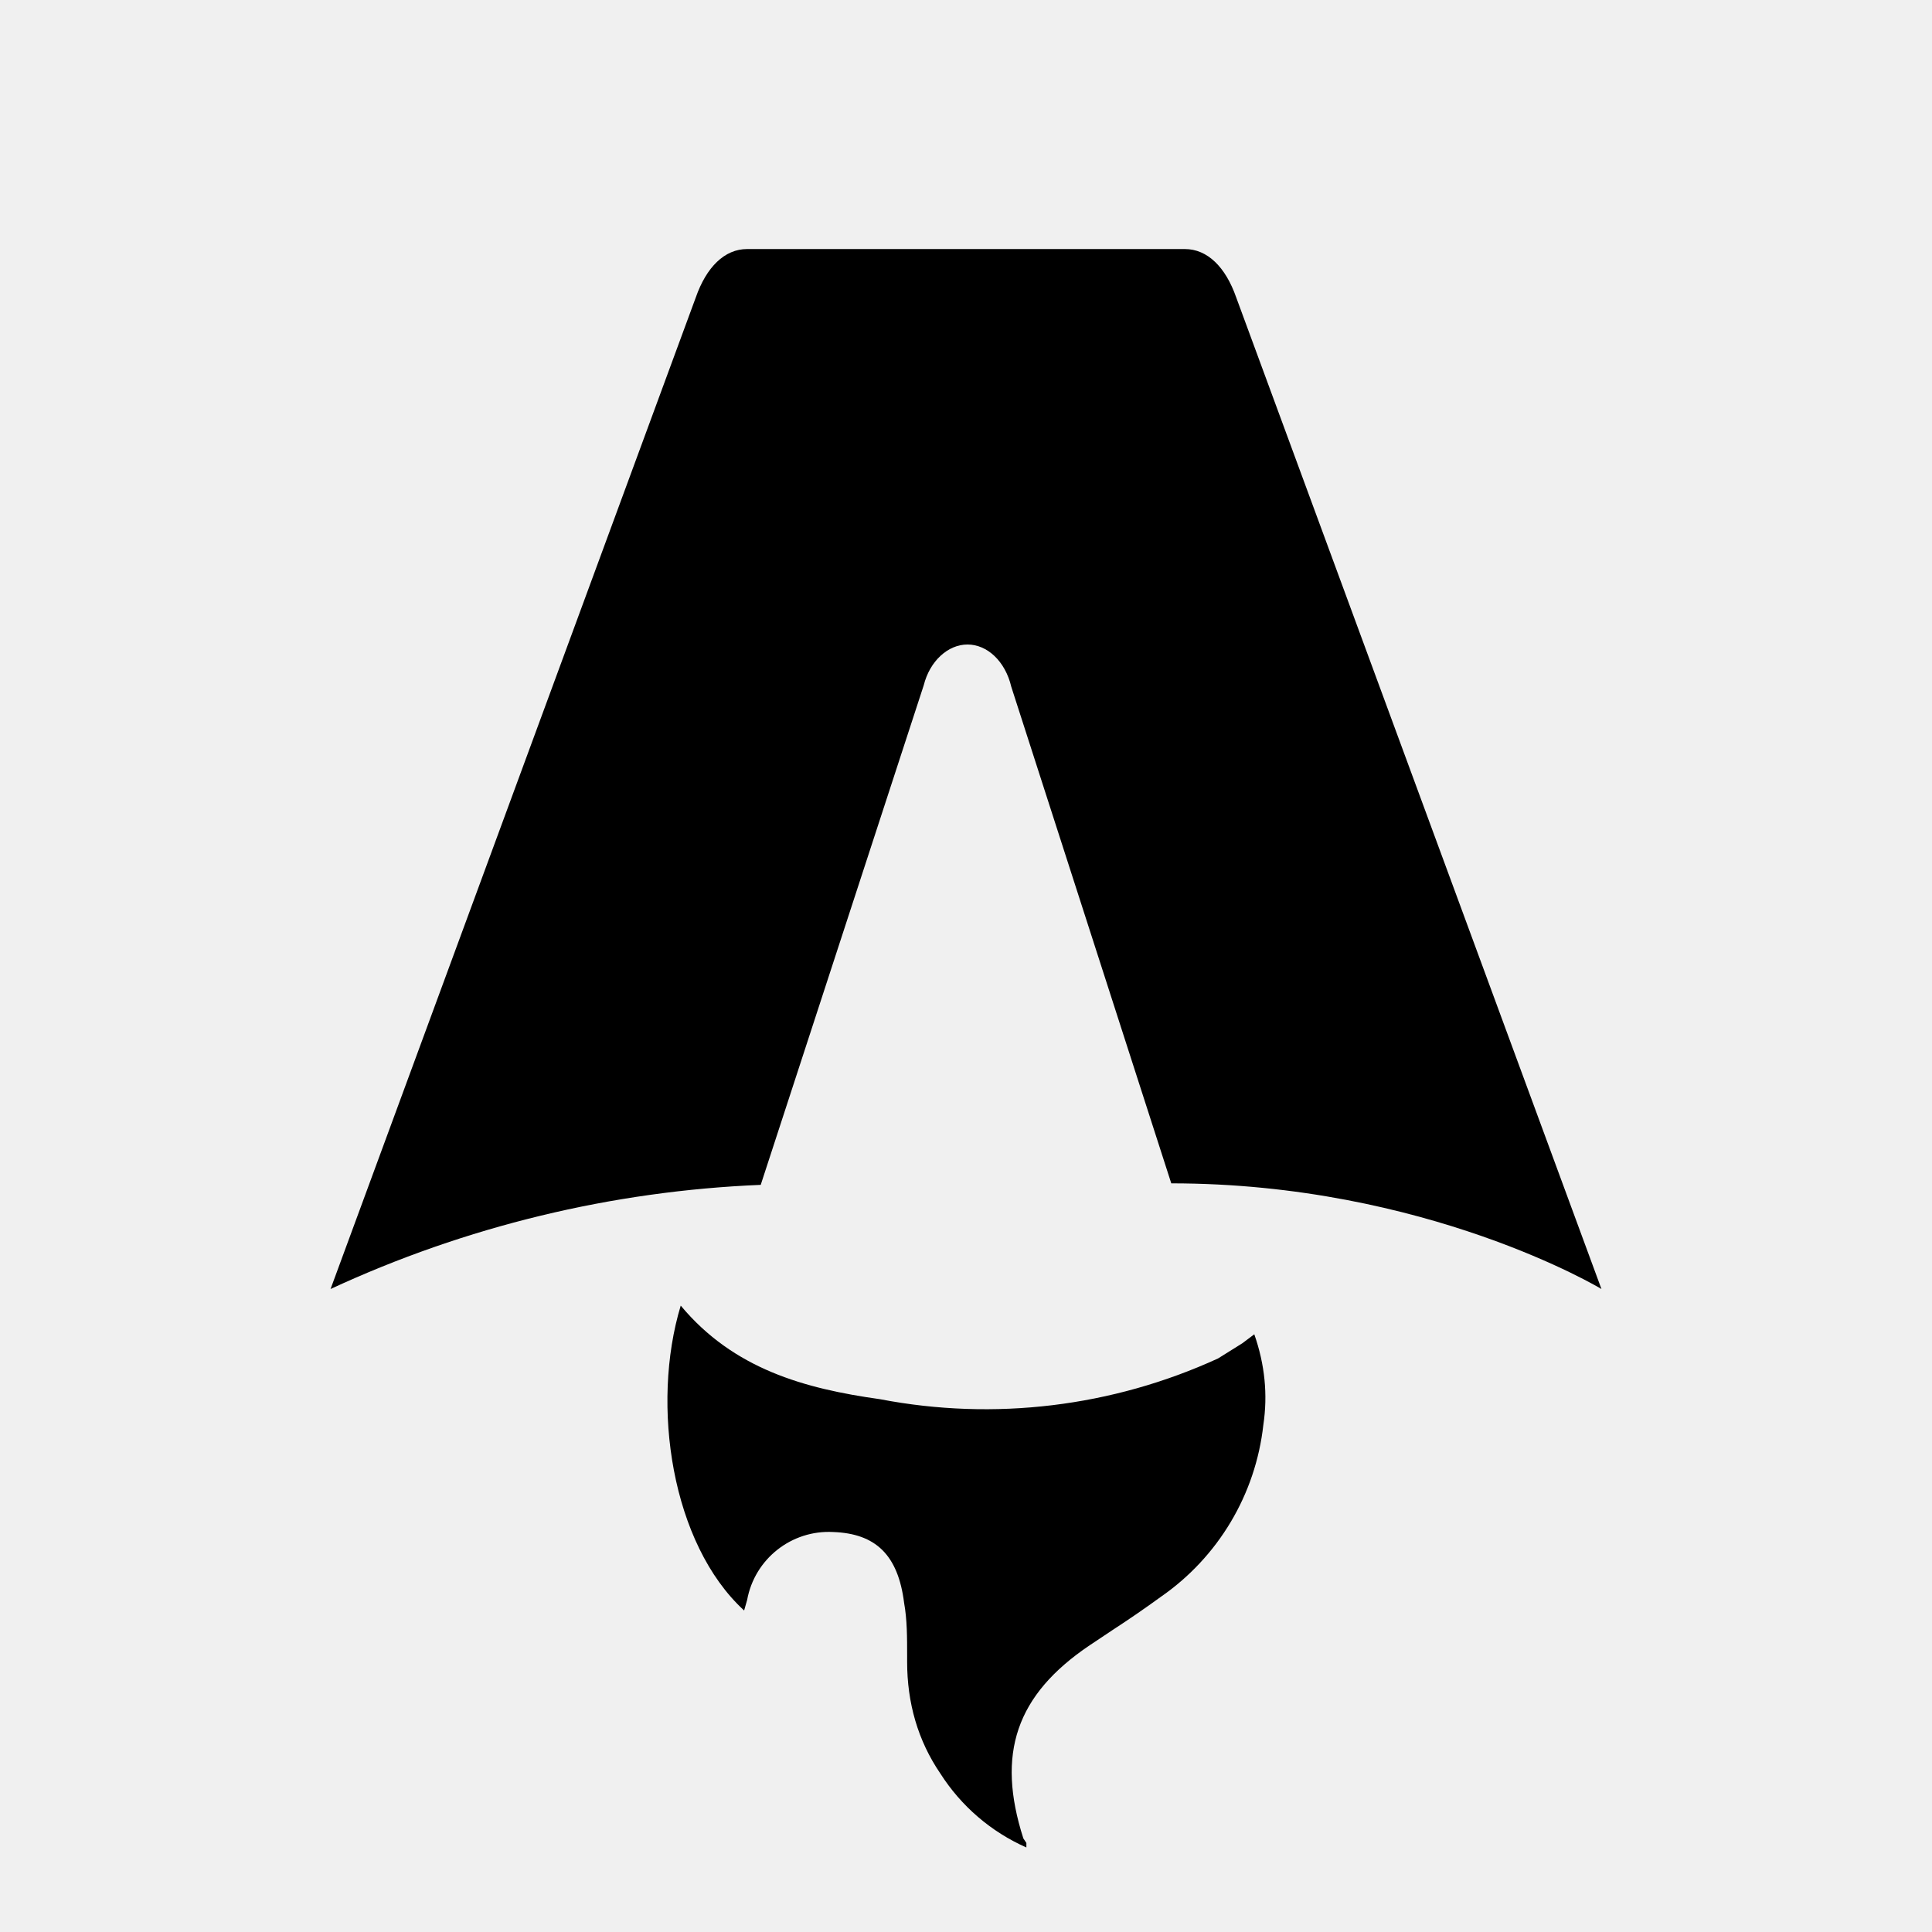
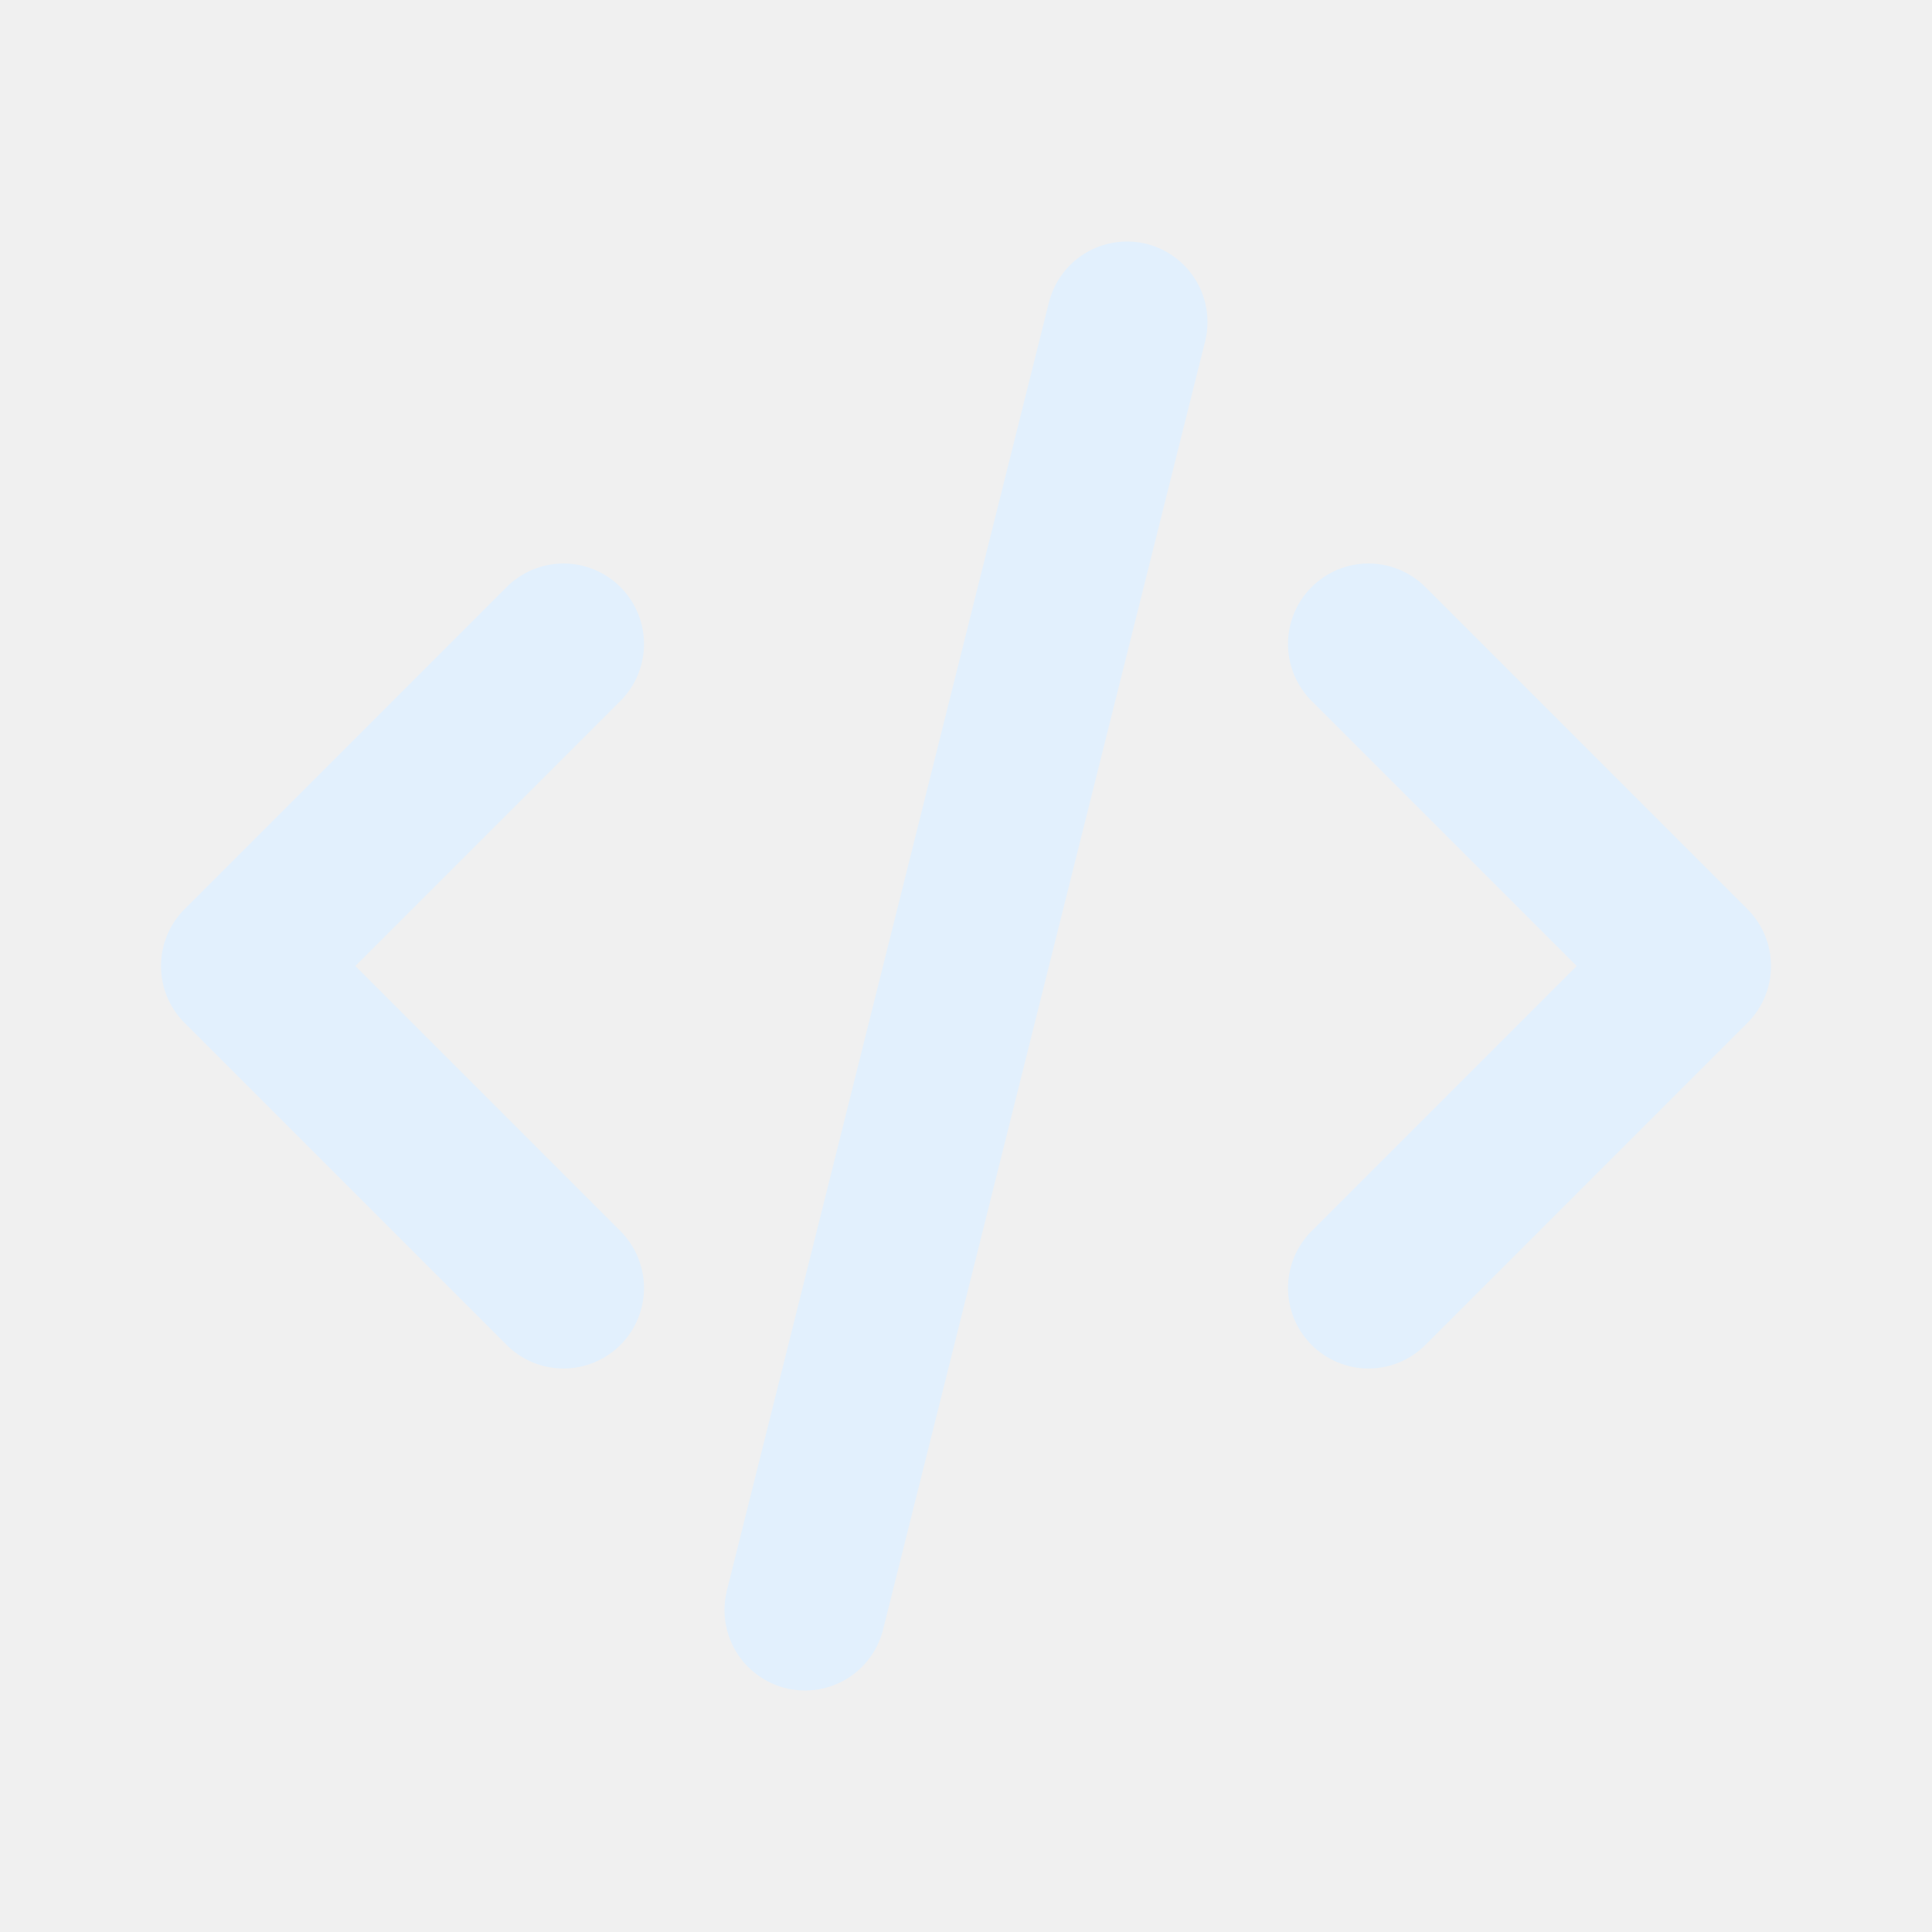
- <svg xmlns="http://www.w3.org/2000/svg" fill="none" viewBox="0 0 128 128">
-   <path d="M50.4 78.5a75.1 75.1 0 0 0-28.5 6.9l24.2-65.7c.7-2 1.9-3.2 3.4-3.2h29c1.5 0 2.7 1.2 3.4 3.2l24.2 65.7s-11.6-7-28.5-7L67 45.5c-.4-1.7-1.6-2.8-2.9-2.8-1.3 0-2.5 1.1-2.9 2.7L50.4 78.5Zm-1.1 28.2Zm-4.2-20.2c-2 6.6-.6 15.8 4.2 20.2a17.5 17.5 0 0 1 .2-.7 5.5 5.5 0 0 1 5.7-4.5c2.8.1 4.3 1.5 4.7 4.7.2 1.1.2 2.3.2 3.5v.4c0 2.7.7 5.2 2.2 7.4a13 13 0 0 0 5.7 4.9v-.3l-.2-.3c-1.8-5.6-.5-9.5 4.4-12.8l1.5-1a73 73 0 0 0 3.2-2.2 16 16 0 0 0 6.8-11.4c.3-2 .1-4-.6-6l-.8.6-1.6 1a37 37 0 0 1-22.4 2.7c-5-.7-9.7-2-13.2-6.2Z" />
-   <style>
-         path { fill: #000; }
-         @media (prefers-color-scheme: dark) {
-             path { fill: #FFF; }
-         }
-     </style>
+ <svg xmlns="http://www.w3.org/2000/svg" fill="none" stroke="currentColor" stroke-linecap="round" stroke-linejoin="round" stroke-width="2" color="#e2f0fd" viewBox="0 0 24 24">
+   <path d="M7 8l-4 4 4 4M17 8l4 4-4 4M14 4l-4 16" />
</svg>
